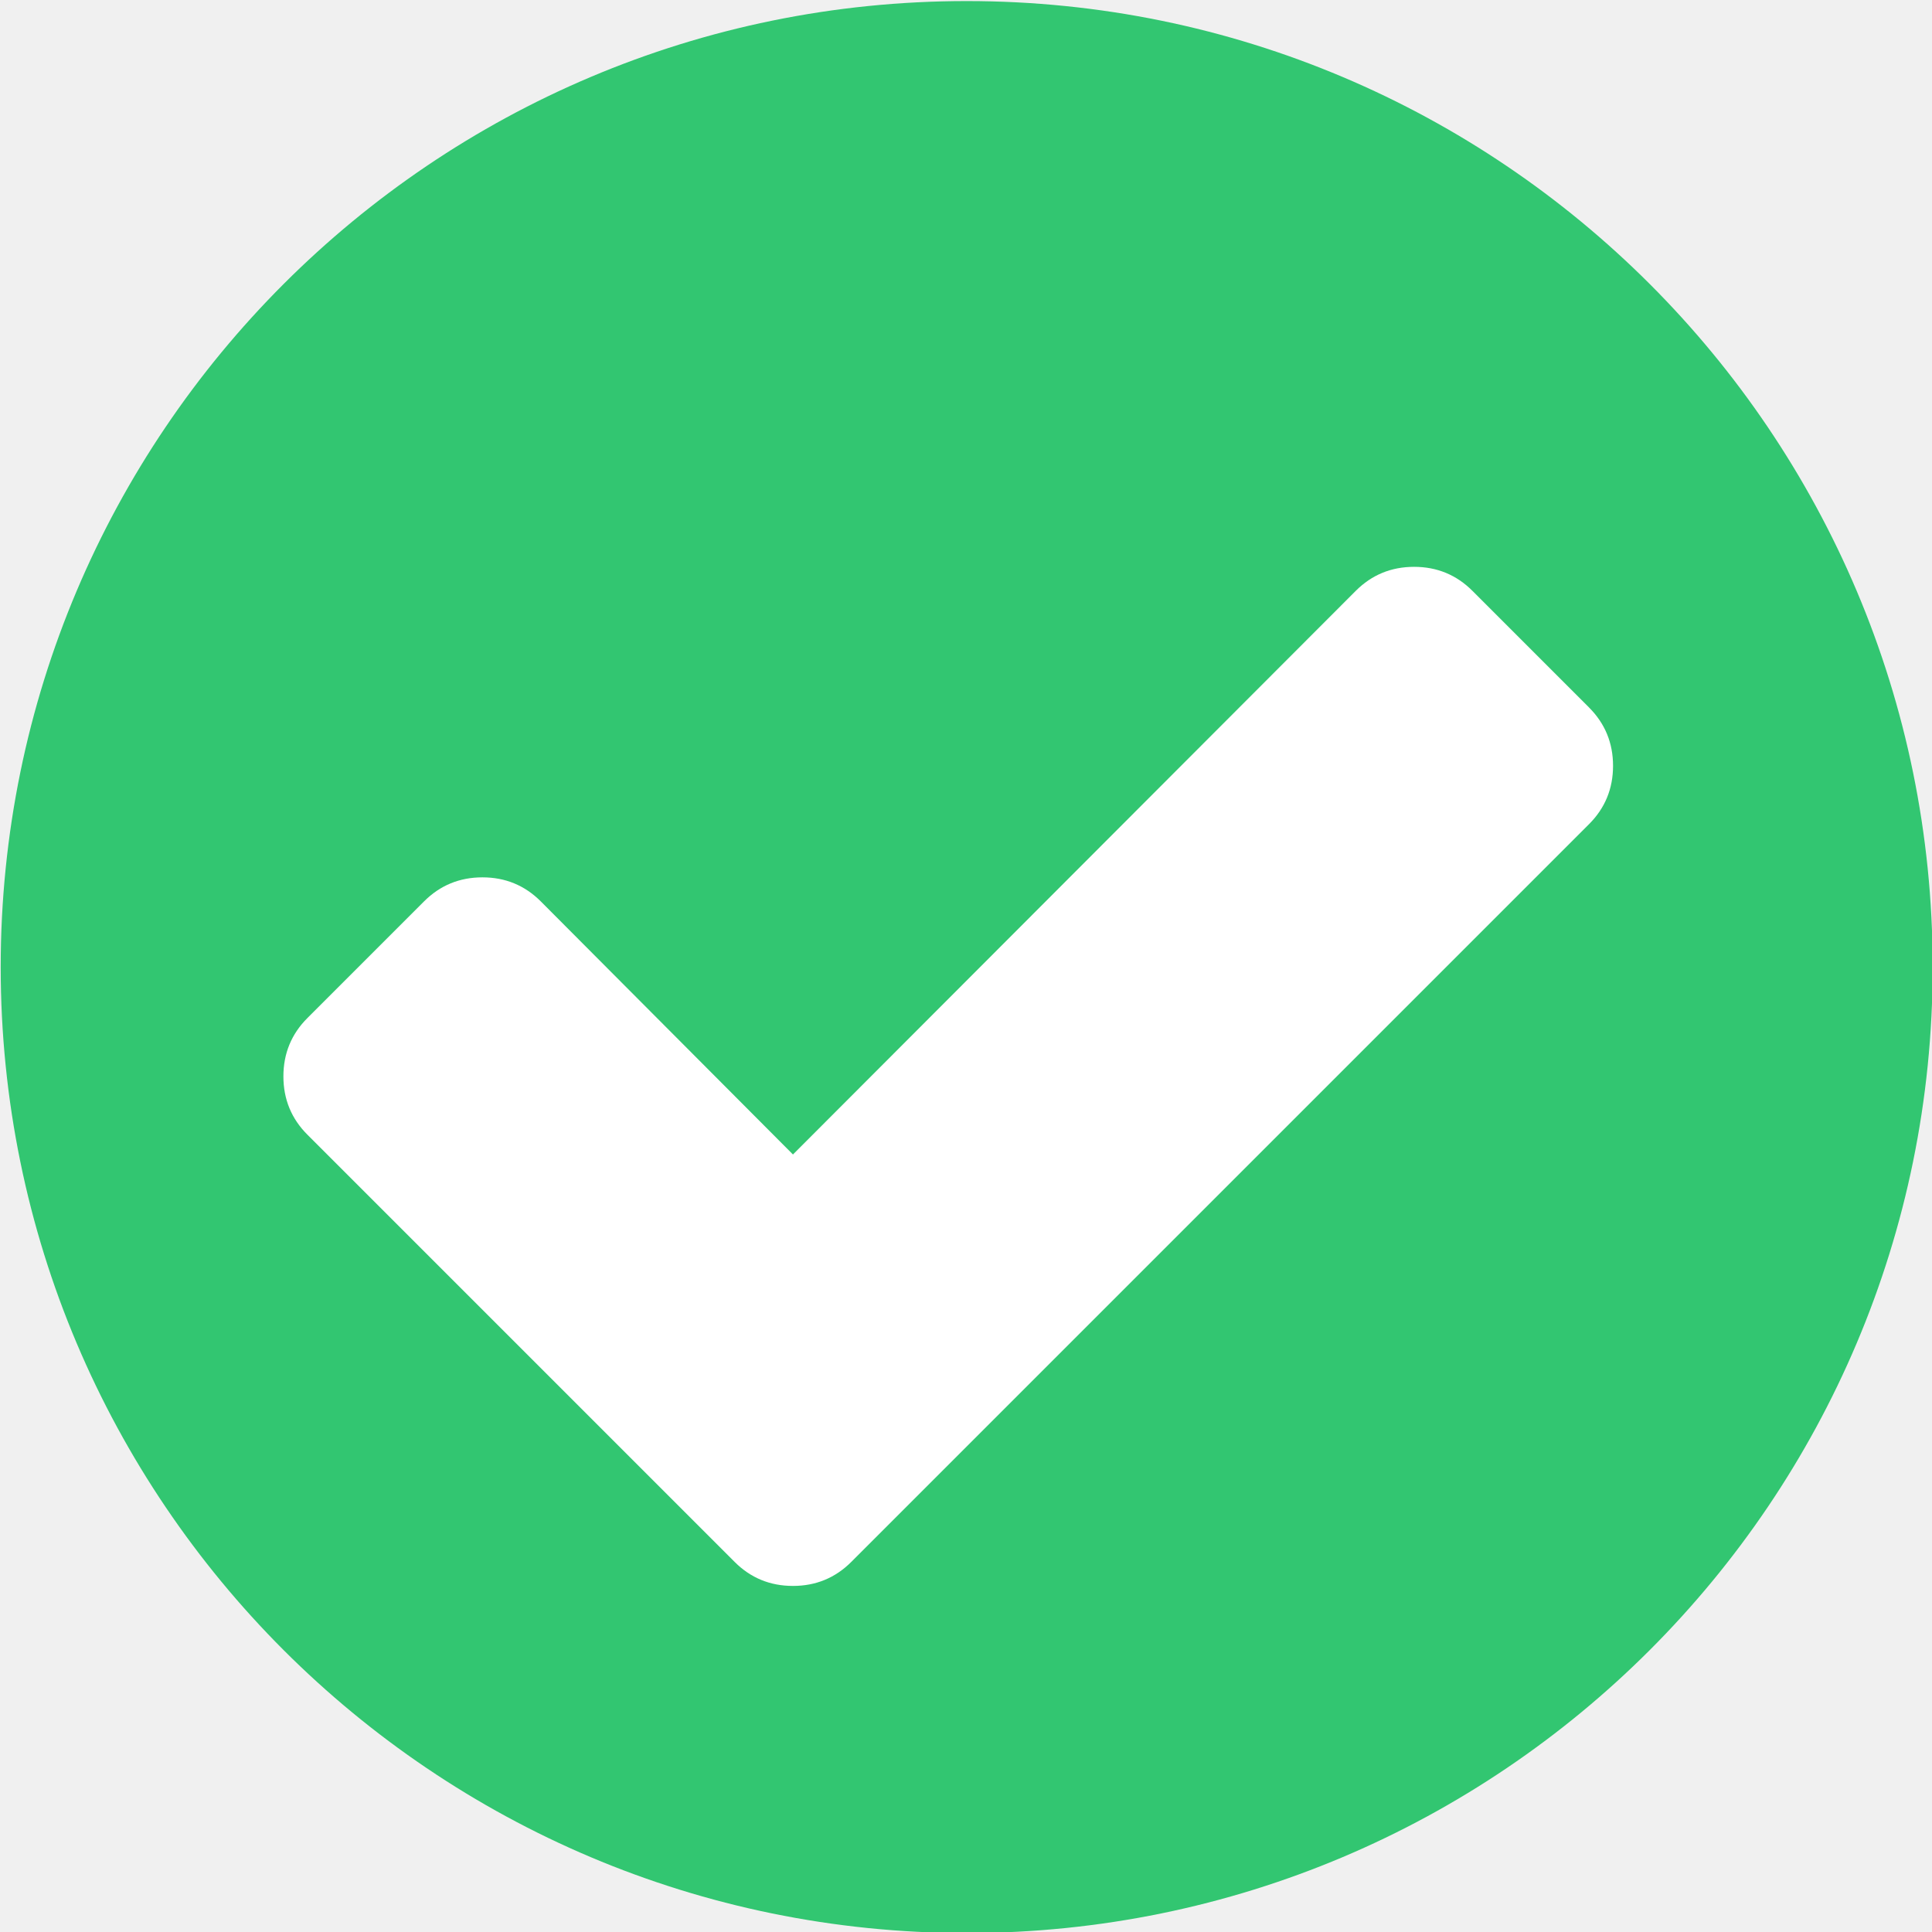
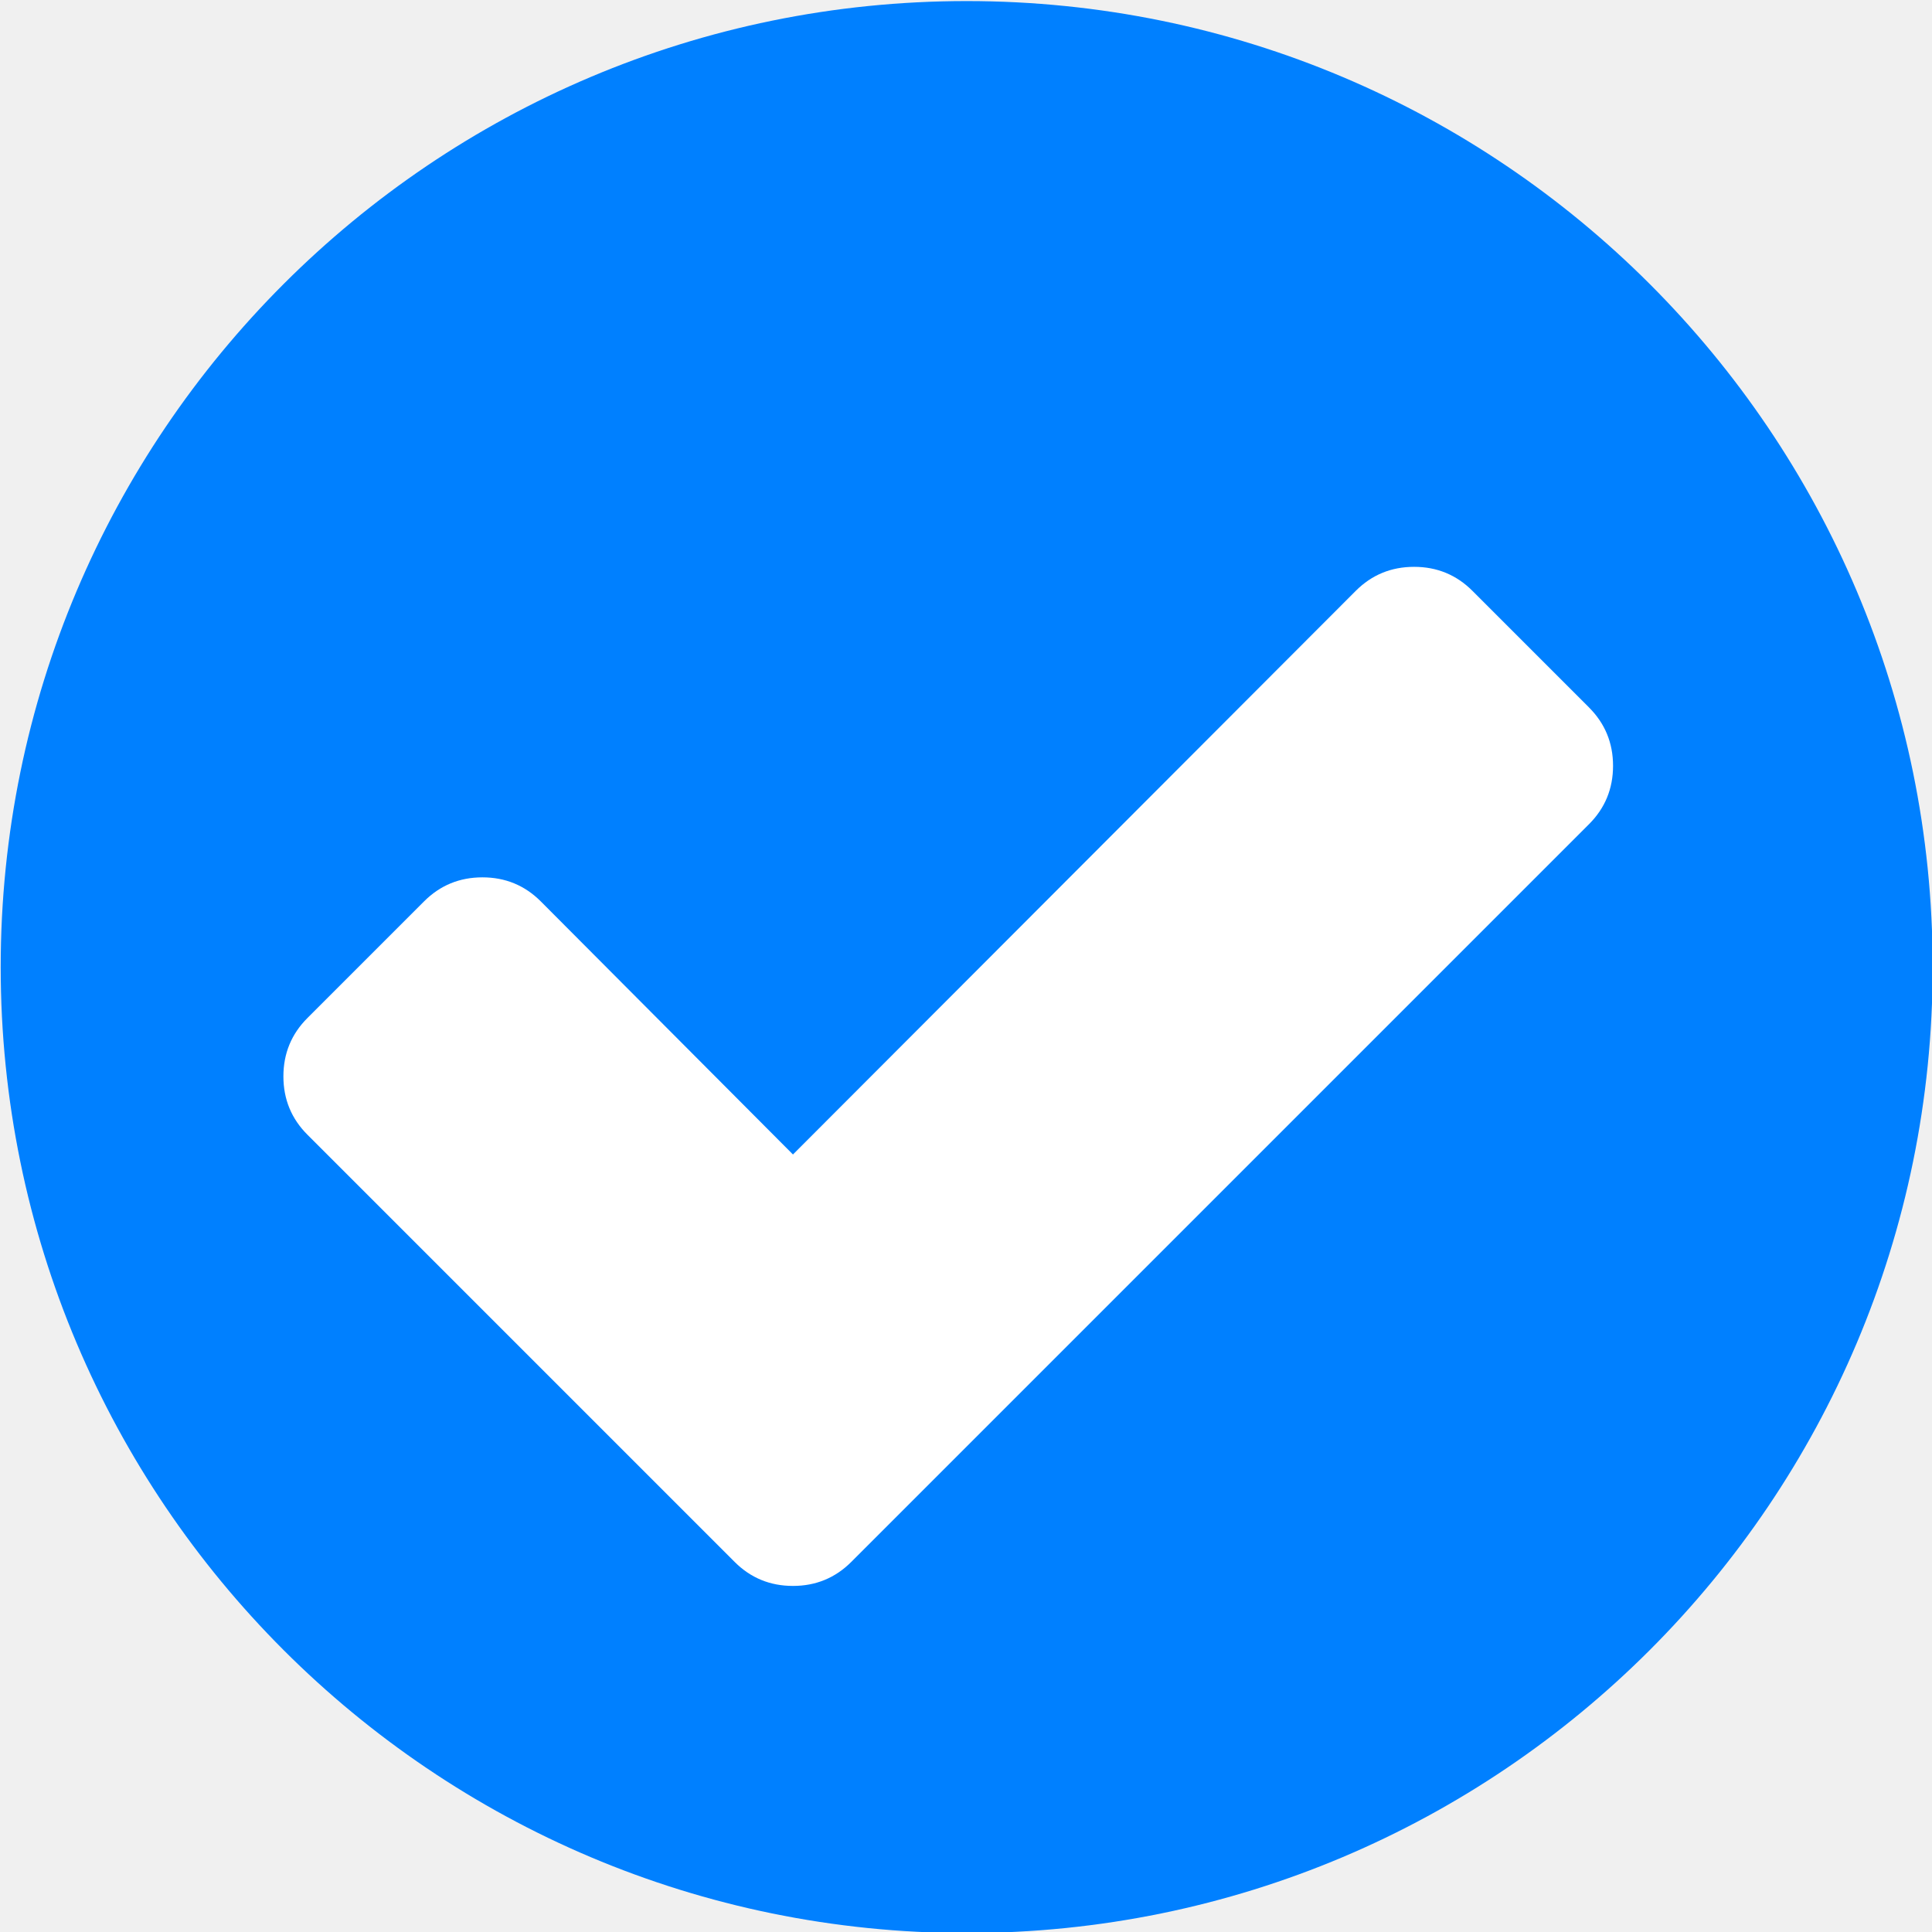
<svg xmlns="http://www.w3.org/2000/svg" viewBox="3 3 16 16">
  <defs>
    <linearGradient gradientUnits="userSpaceOnUse" y2="-2.623" x2="0" y1="986.67" id="0">
      <stop stop-color="#ffce3b" />
      <stop offset="1" stop-color="#ffd762" />
    </linearGradient>
    <linearGradient y2="-2.623" x2="0" y1="986.67" gradientUnits="userSpaceOnUse">
      <stop stop-color="#ffce3b" />
      <stop offset="1" stop-color="#fef4ab" />
    </linearGradient>
  </defs>
  <g transform="matrix(1.99997 0 0 1.99997-10.994-2071.68)" fill="#da4453">
-     <rect y="1037.36" x="7" height="8" width="8" fill="#32c671" rx="4" />
+     <rect y="1037.36" x="7" height="8" width="8" fill="#0080FF" rx="4" />
    <path d="m123.86 12.966l-11.08-11.08c-1.52-1.521-3.368-2.281-5.54-2.281-2.173 0-4.02.76-5.541 2.281l-53.45 53.53-23.953-24.04c-1.521-1.521-3.368-2.281-5.54-2.281-2.173 0-4.02.76-5.541 2.281l-11.08 11.08c-1.521 1.521-2.281 3.368-2.281 5.541 0 2.172.76 4.02 2.281 5.54l29.493 29.493 11.08 11.08c1.52 1.521 3.367 2.281 5.54 2.281 2.172 0 4.02-.761 5.54-2.281l11.08-11.08 58.986-58.986c1.52-1.521 2.281-3.368 2.281-5.541 0-2.172-.761-4.02-2.281-5.54" fill="#fff" transform="matrix(.0436 0 0 .0436 8.177 1039.72)" stroke="none" stroke-width="9.512" />
  </g>
</svg>
